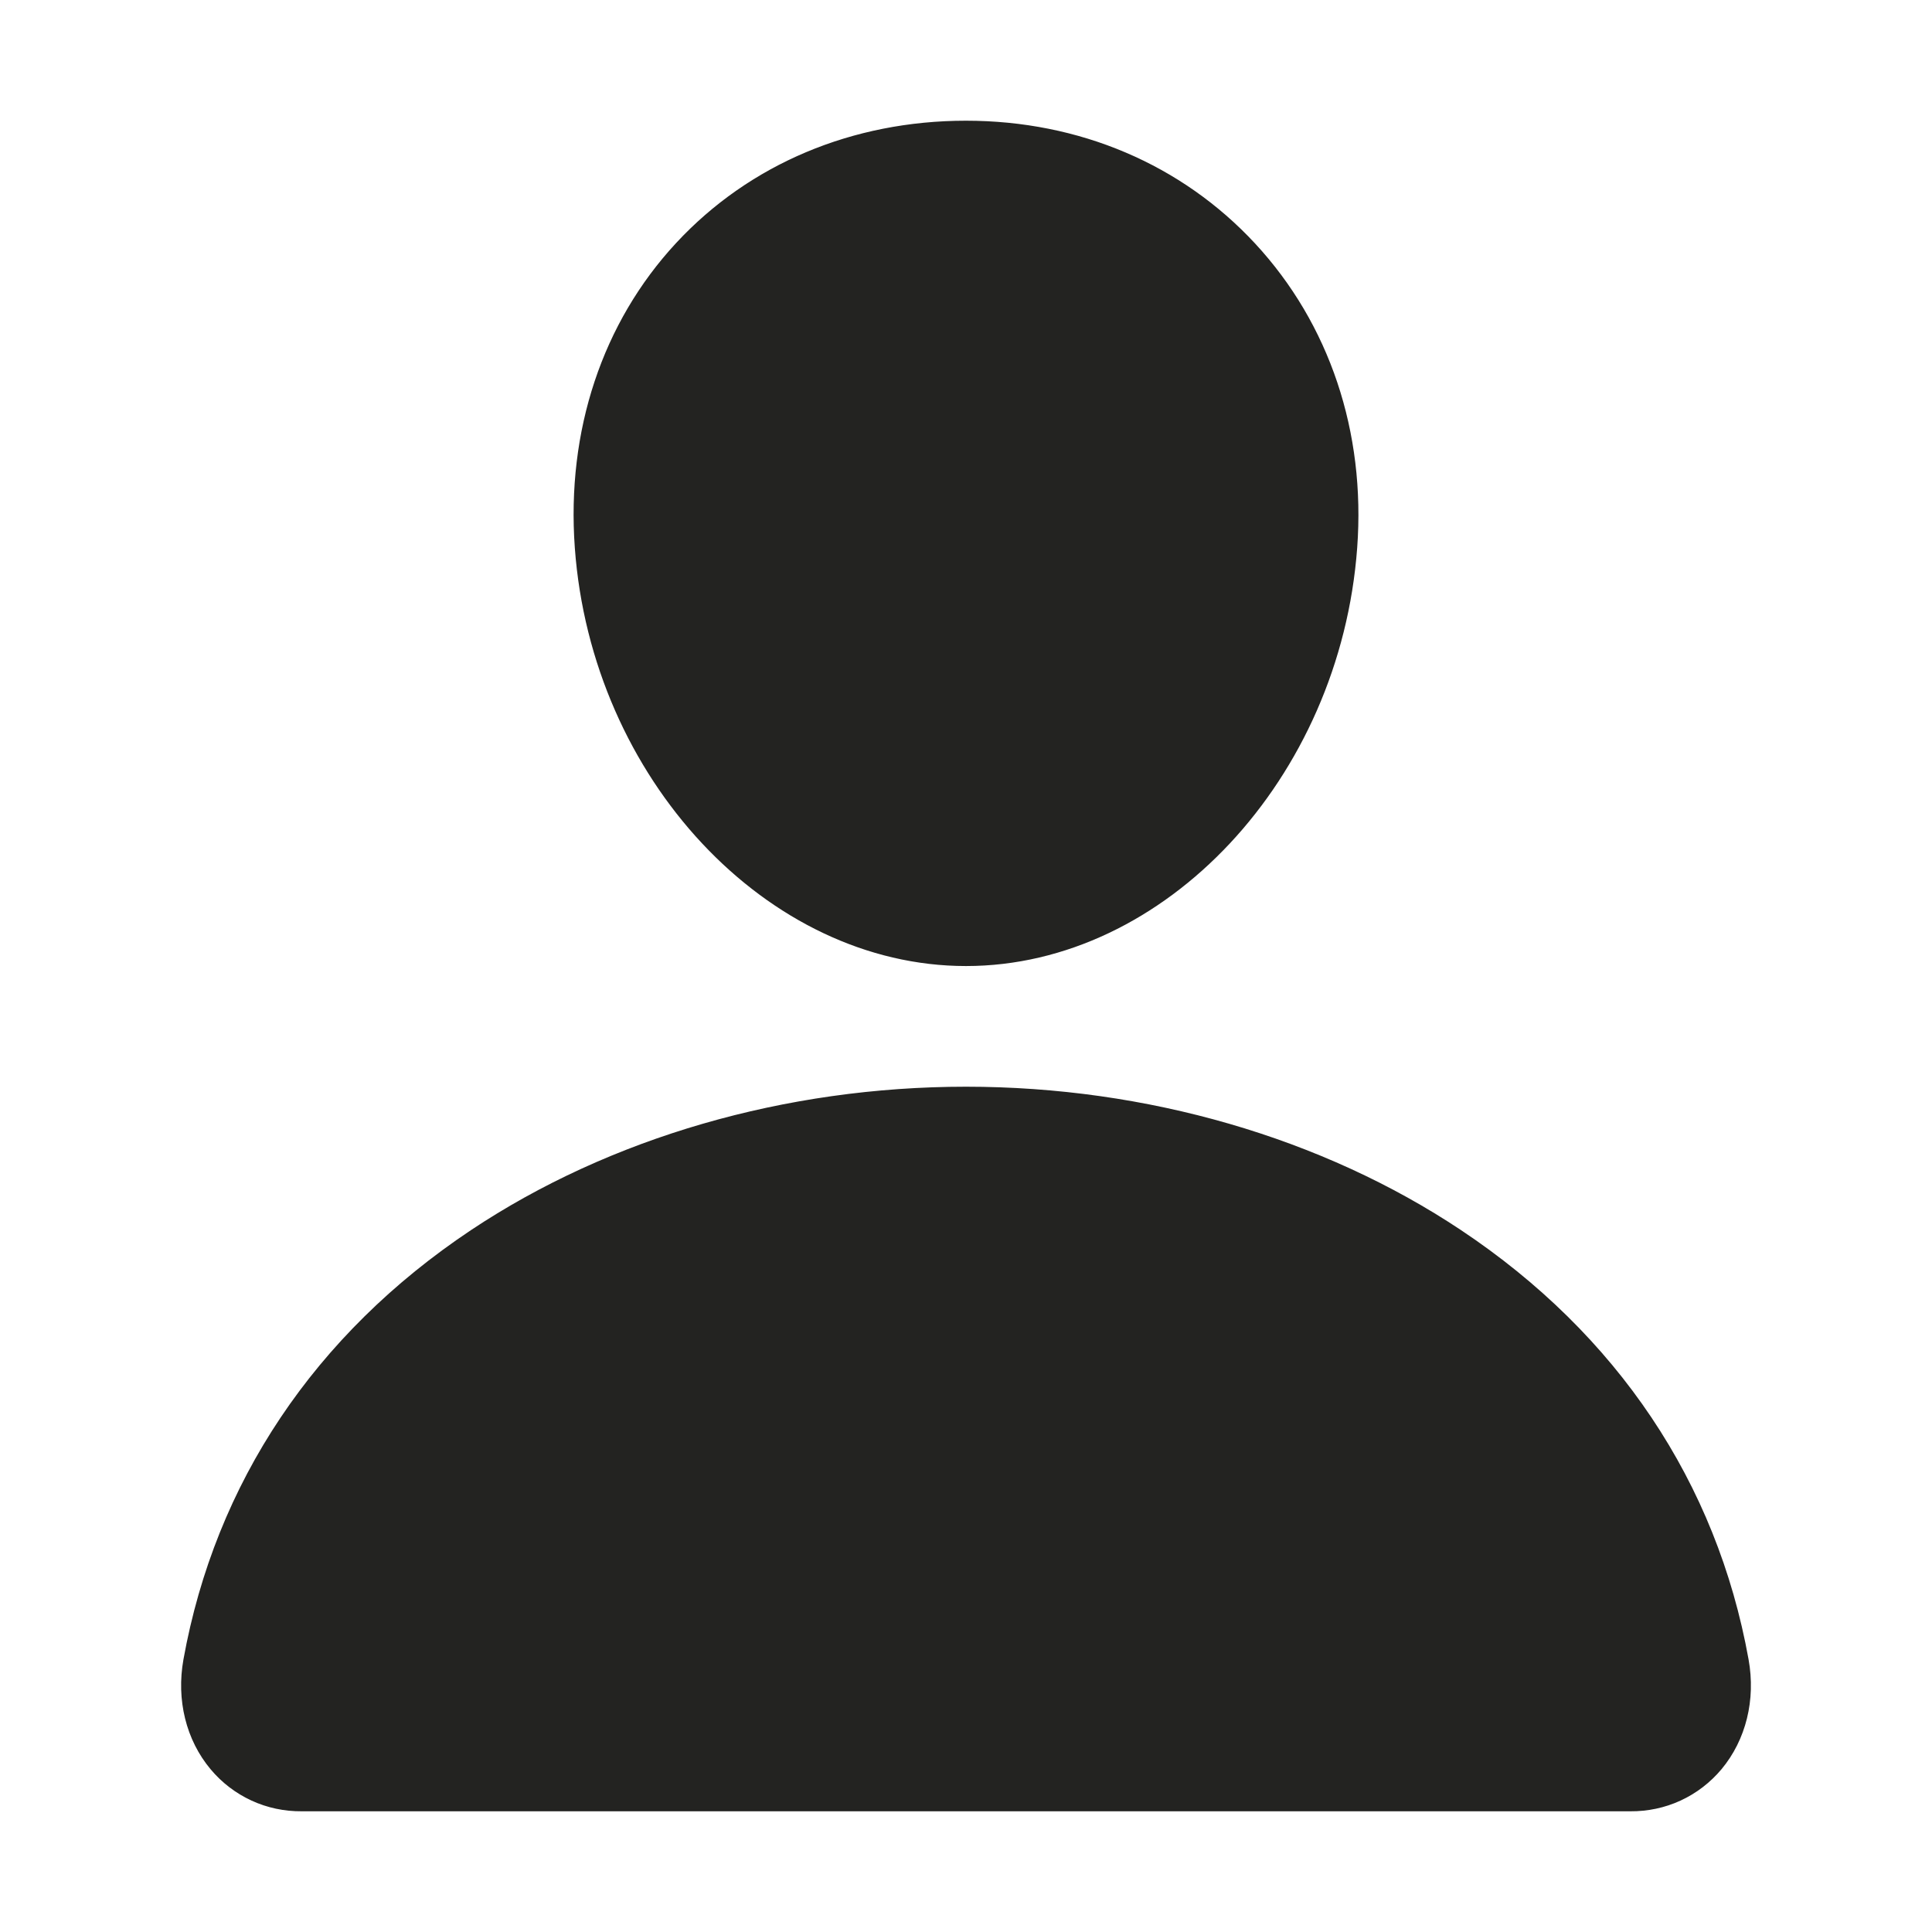
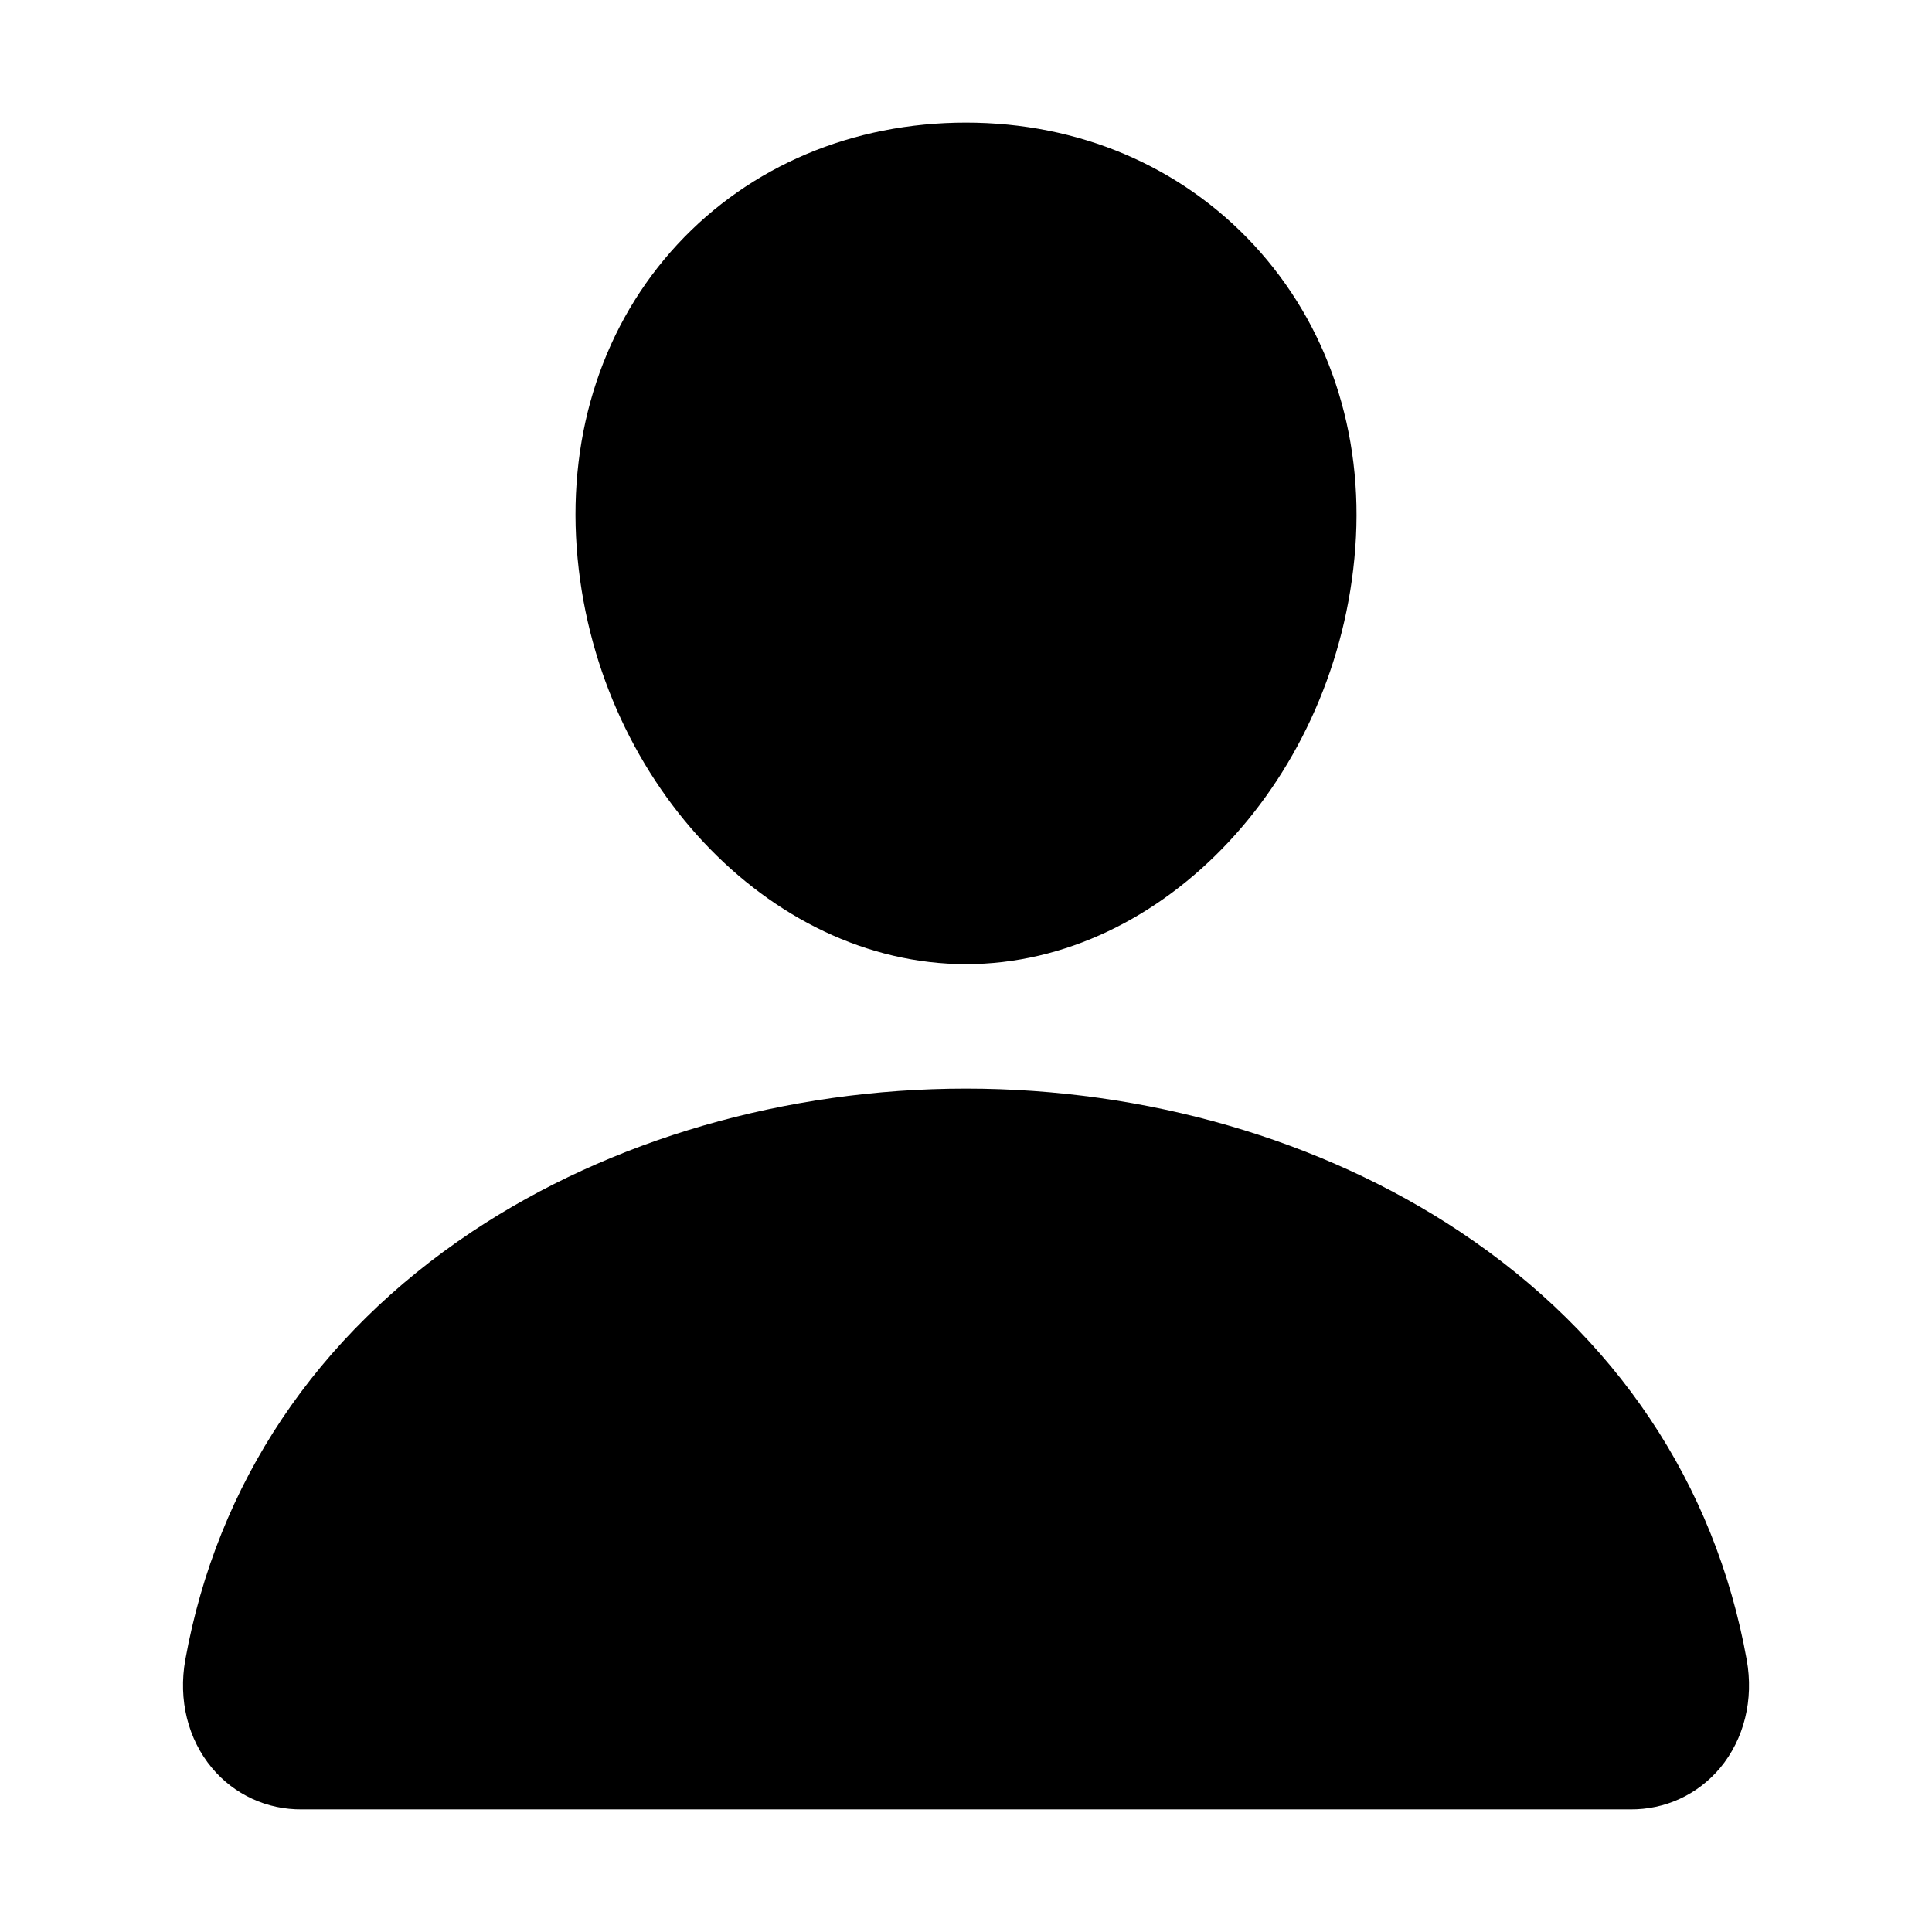
<svg xmlns="http://www.w3.org/2000/svg" width="24" height="24" viewBox="0 0 24 24" fill="none">
-   <path d="M20.251 22.477H20.25L3.75 22.477L3.75 22.477C3.537 22.479 3.327 22.435 3.134 22.346C2.941 22.257 2.77 22.126 2.634 21.963L2.634 21.963C2.334 21.605 2.213 21.115 2.302 20.618L2.302 20.618C2.697 18.43 3.928 16.592 5.863 15.301C7.583 14.155 9.762 13.523 12 13.523C14.238 13.523 16.417 14.155 18.137 15.301C20.073 16.591 21.304 18.429 21.698 20.617C21.788 21.114 21.666 21.604 21.367 21.963L21.367 21.963C21.23 22.126 21.06 22.257 20.867 22.346C20.674 22.435 20.463 22.479 20.251 22.477ZM12 1.523C13.4 1.523 14.668 2.063 15.576 3.043C16.494 4.035 16.942 5.371 16.836 6.804C16.626 9.659 14.457 11.977 12 11.977C9.544 11.977 7.371 9.658 7.164 6.803C7.059 5.356 7.504 4.018 8.417 3.034C9.321 2.06 10.593 1.523 12 1.523Z" fill="#232321" stroke="#232321" stroke-width="0.047" />
+   <path d="M20.251 22.477H20.25L3.75 22.477L3.75 22.477C3.537 22.479 3.327 22.435 3.134 22.346C2.941 22.257 2.77 22.126 2.634 21.963L2.634 21.963C2.334 21.605 2.213 21.115 2.302 20.618L2.302 20.618C2.697 18.43 3.928 16.592 5.863 15.301C7.583 14.155 9.762 13.523 12 13.523C14.238 13.523 16.417 14.155 18.137 15.301C20.073 16.591 21.304 18.429 21.698 20.617C21.788 21.114 21.666 21.604 21.367 21.963L21.367 21.963C21.23 22.126 21.06 22.257 20.867 22.346C20.674 22.435 20.463 22.479 20.251 22.477ZM12 1.523C13.4 1.523 14.668 2.063 15.576 3.043C16.494 4.035 16.942 5.371 16.836 6.804C16.626 9.659 14.457 11.977 12 11.977C9.544 11.977 7.371 9.658 7.164 6.803C7.059 5.356 7.504 4.018 8.417 3.034C9.321 2.06 10.593 1.523 12 1.523Z" fill="black" />
</svg>
